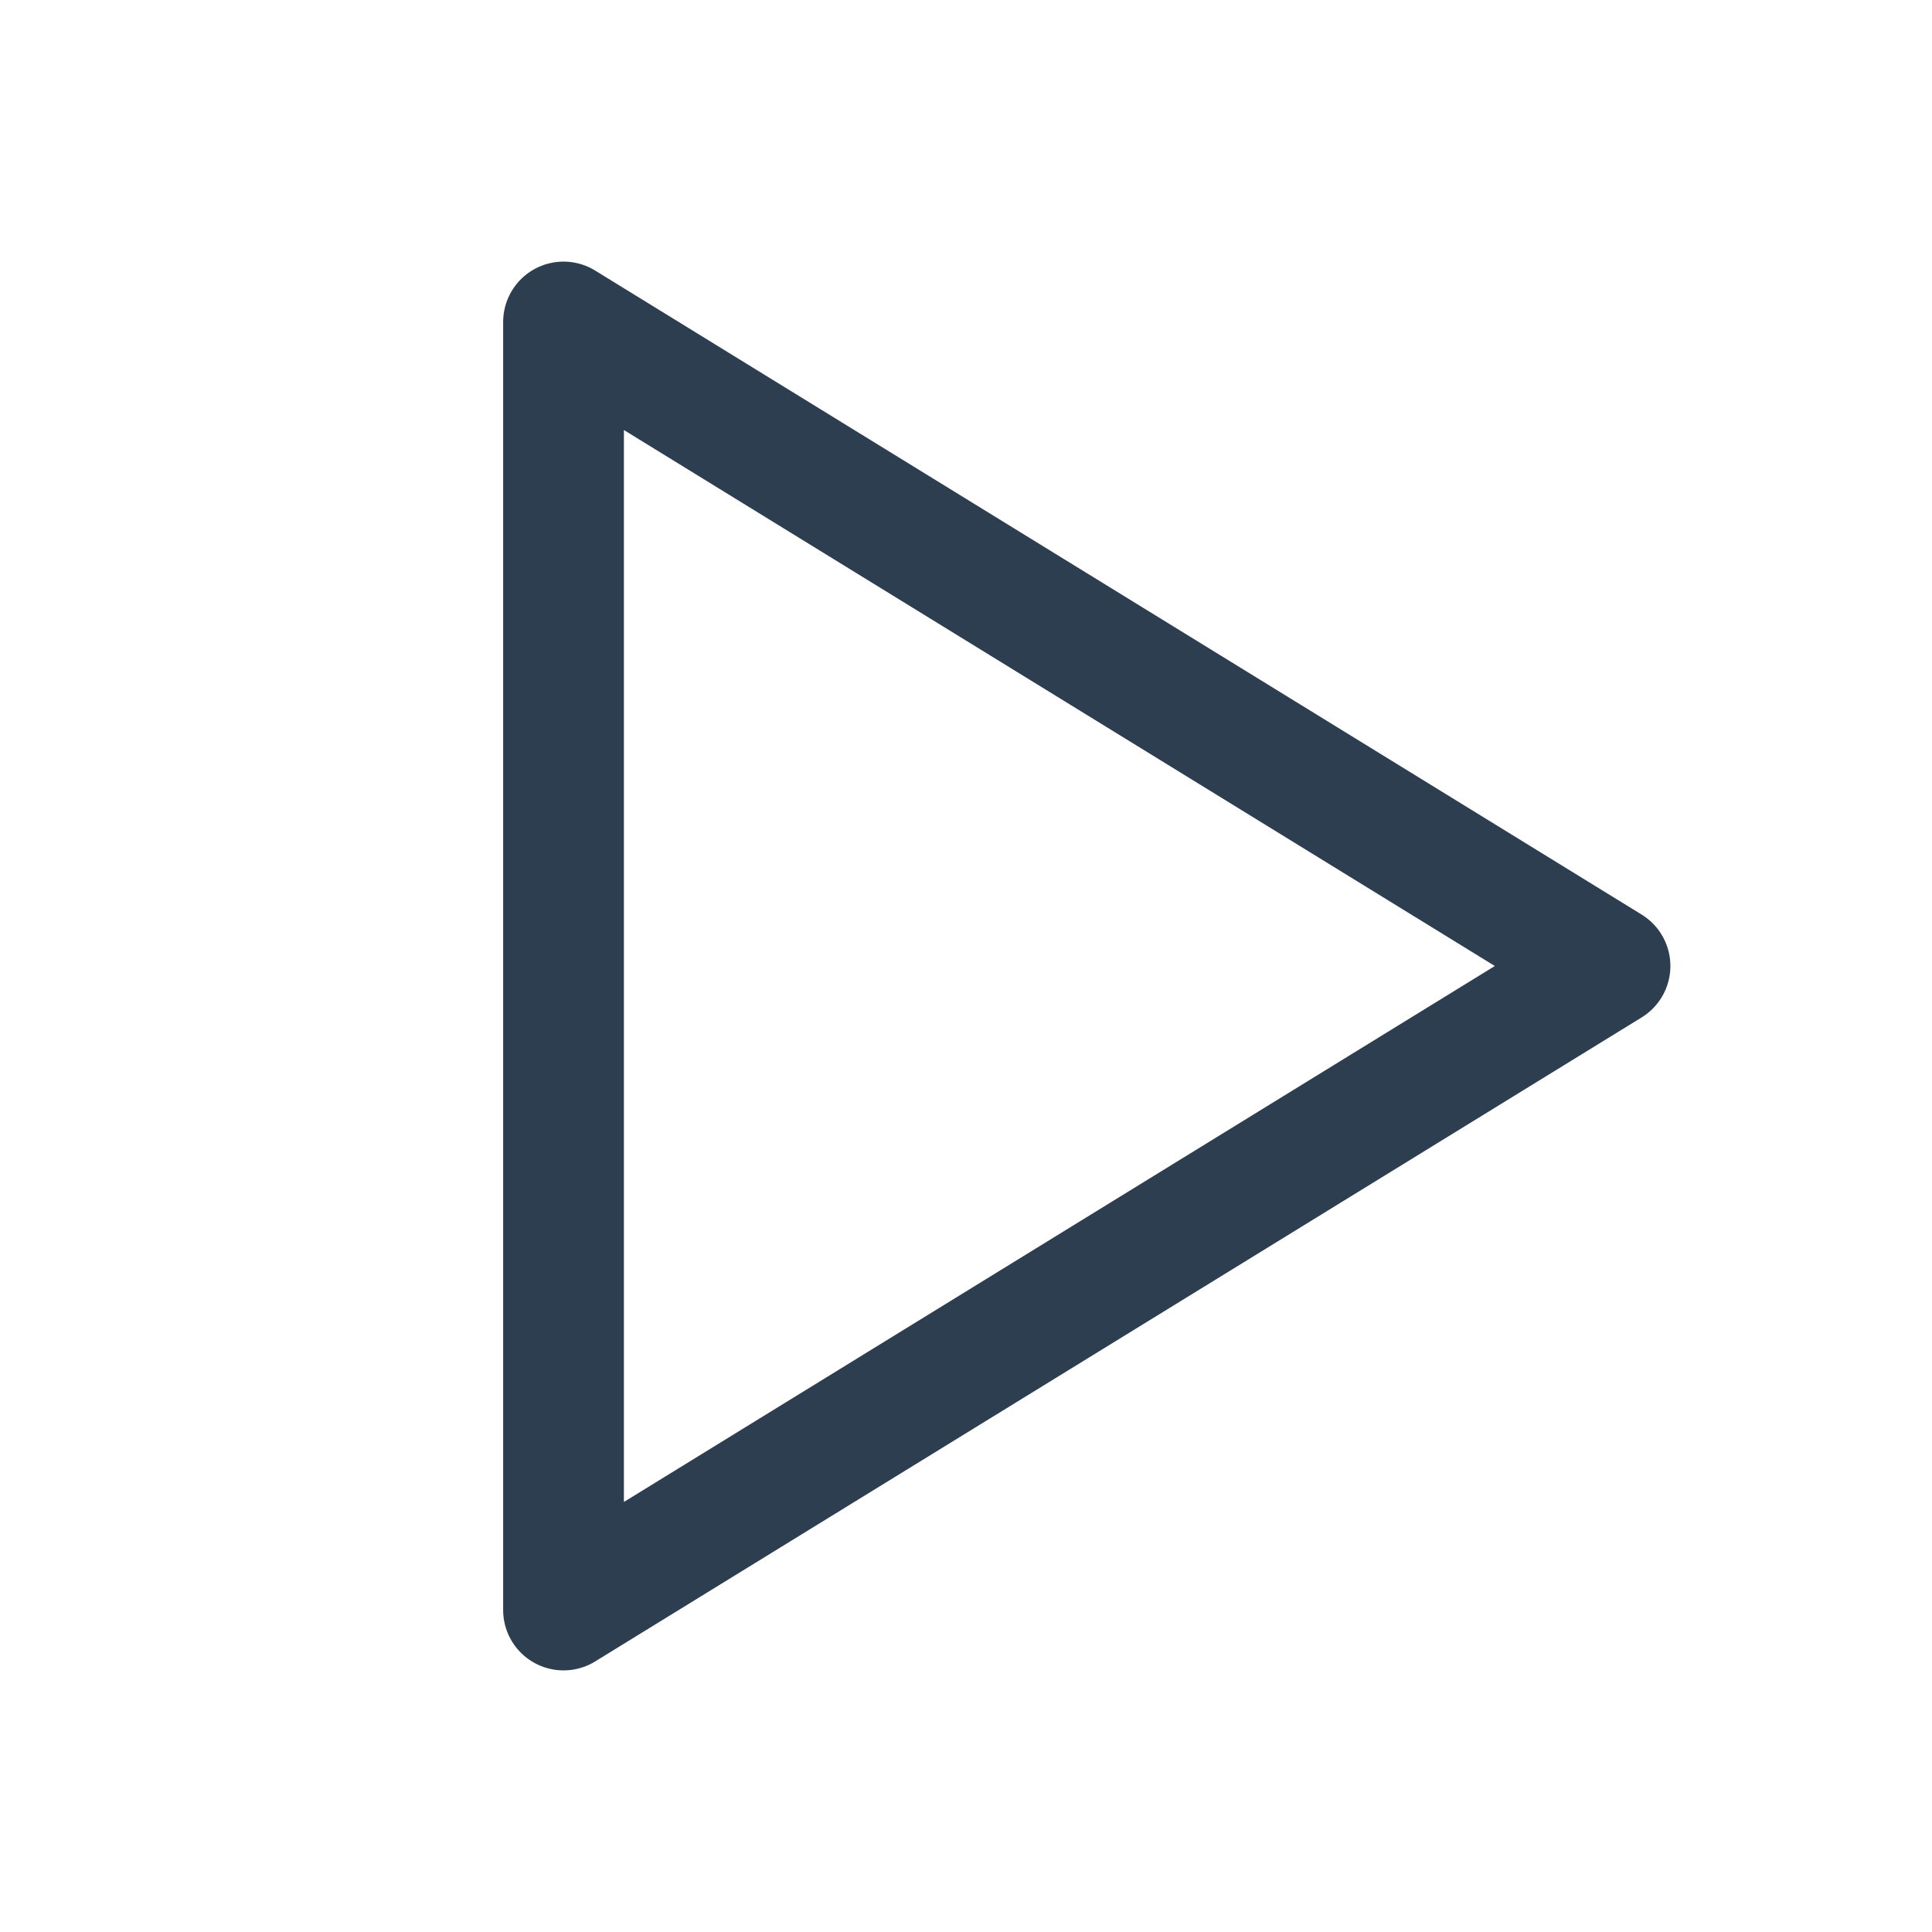
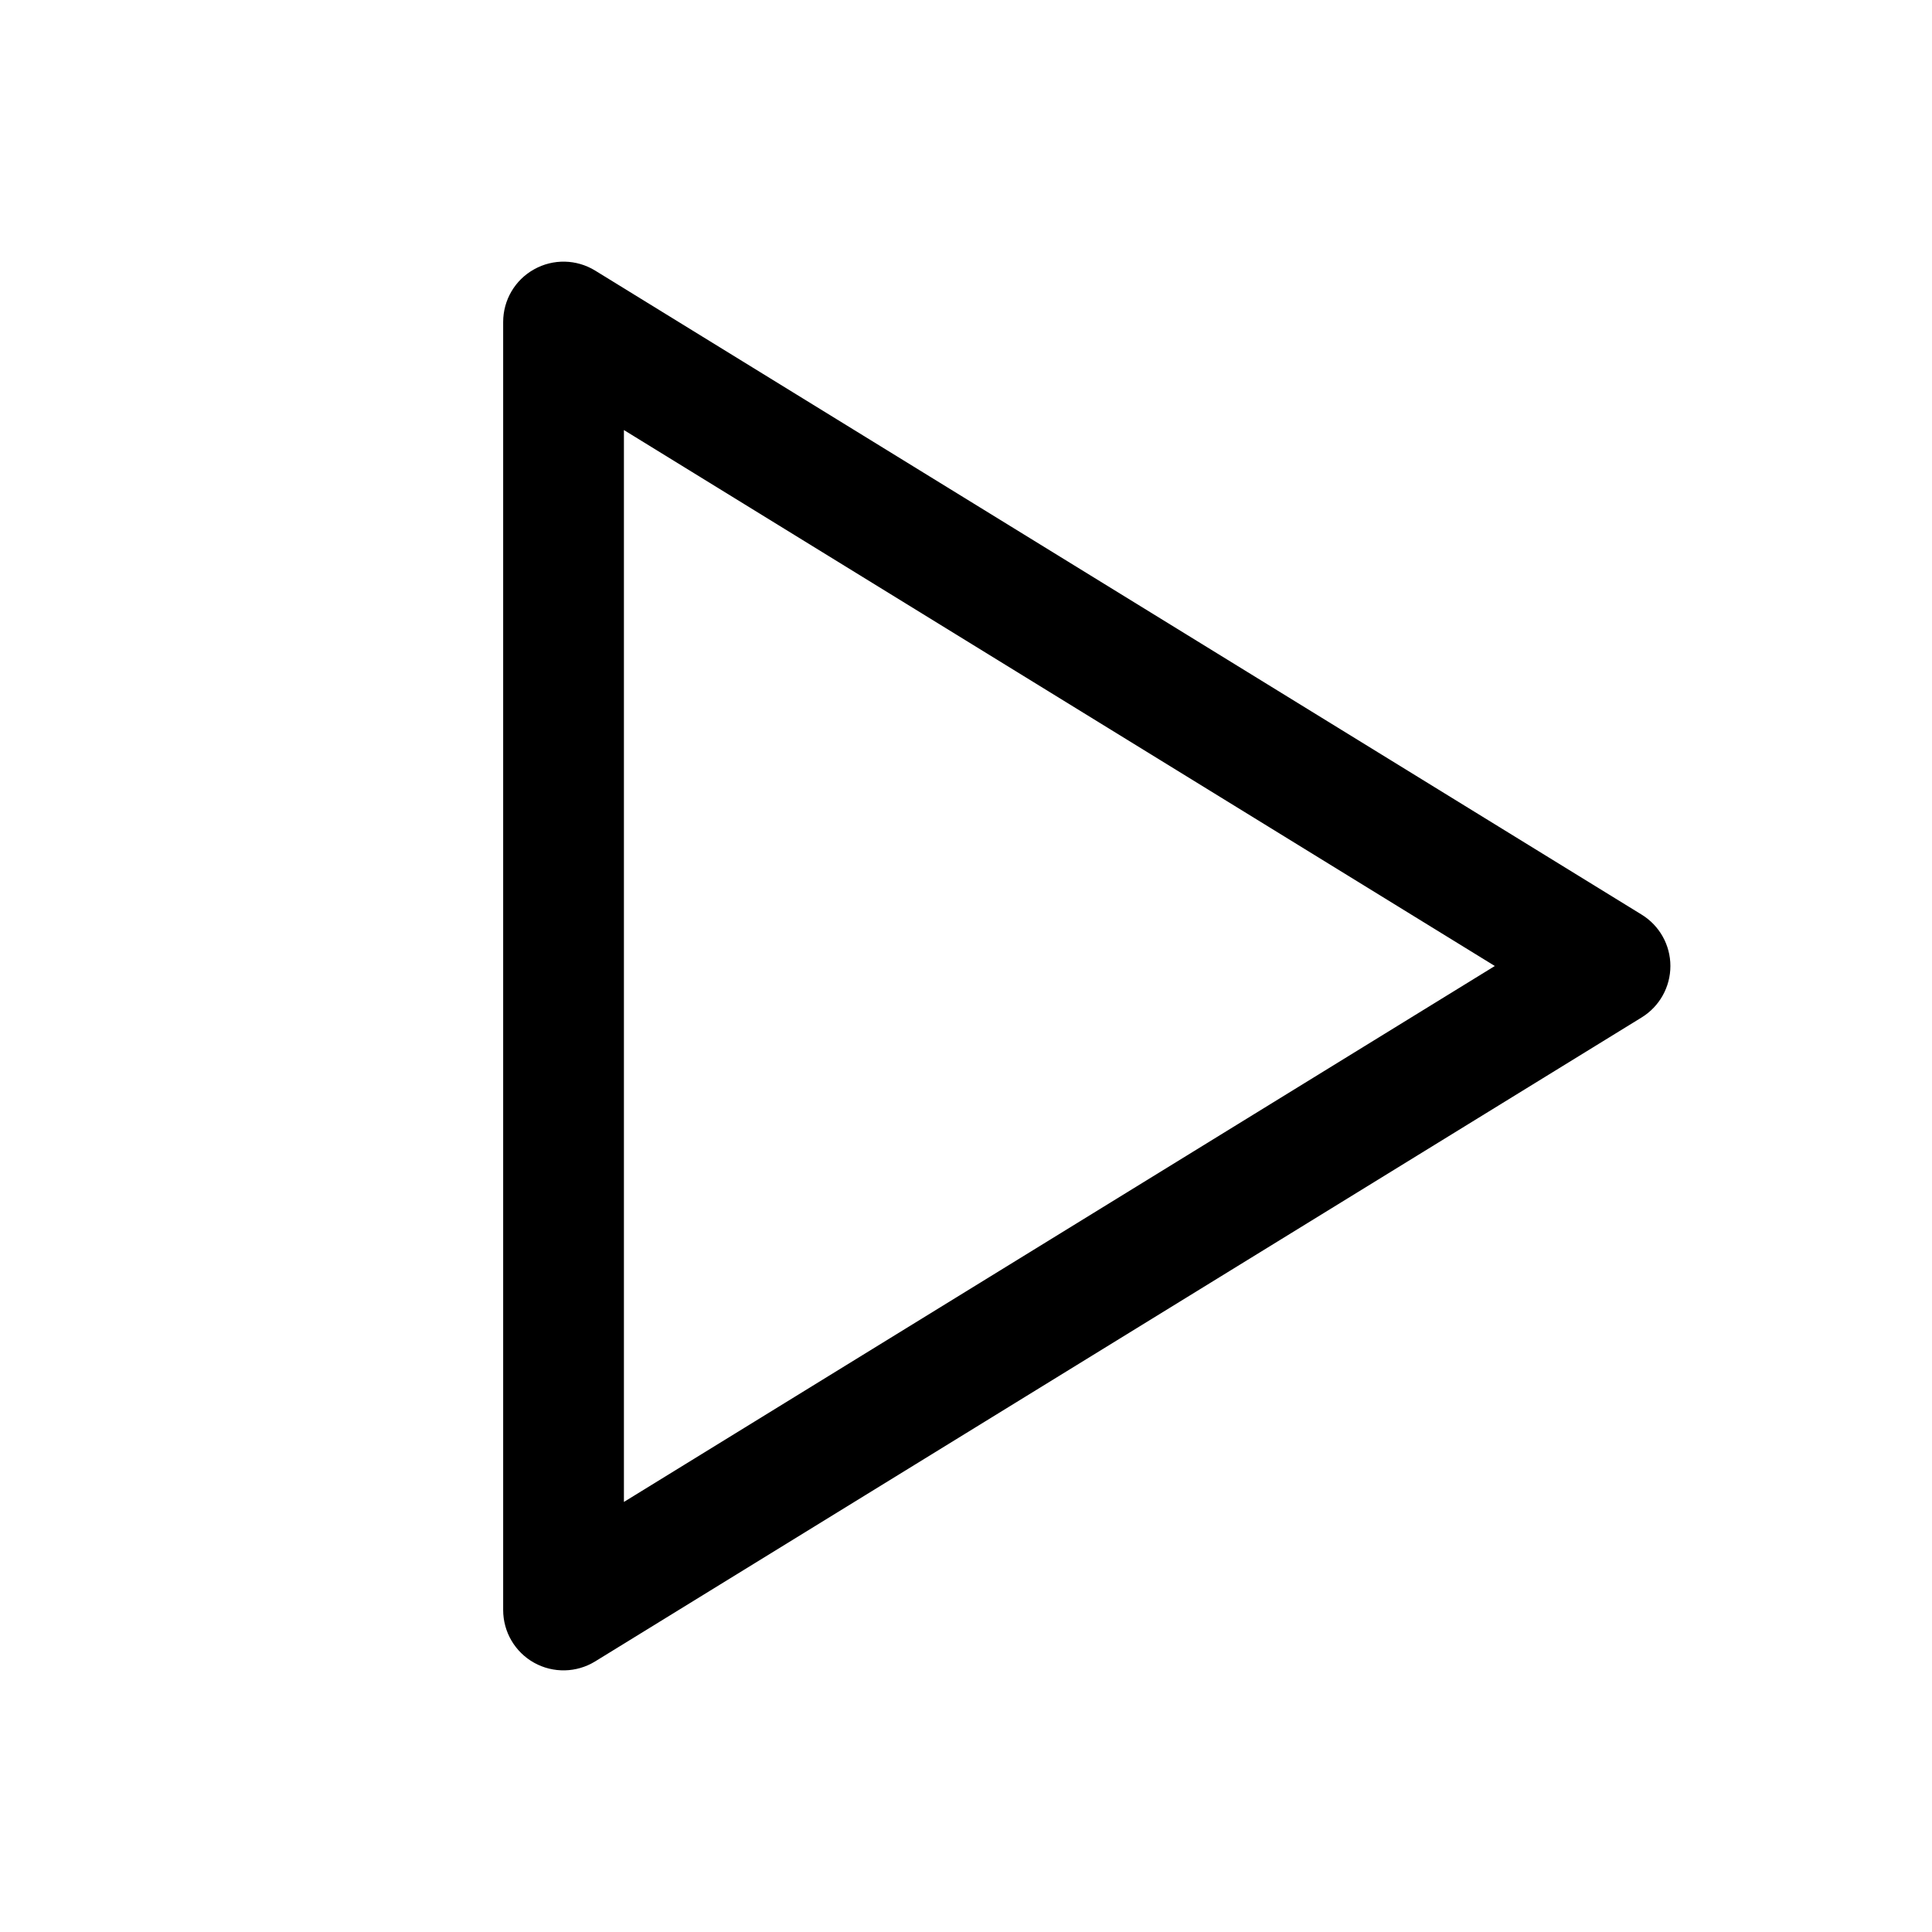
- <svg xmlns="http://www.w3.org/2000/svg" width="44" height="44" viewBox="0 0 44 44" fill="none">
-   <path d="M12.834 7.333V36.667L36.667 22L12.834 7.333Z" stroke="#2C3E50" stroke-width="2.75" stroke-linecap="round" stroke-linejoin="round" />
+ <svg xmlns="http://www.w3.org/2000/svg" width="32" height="32" viewBox="0 0 32 32" fill="none">
+   <path fill-rule="evenodd" clip-rule="evenodd" d="M8.846 4.461C9.162 4.284 9.549 4.292 9.858 4.482L27.191 15.149C27.487 15.331 27.667 15.653 27.667 16C27.667 16.347 27.487 16.67 27.191 16.852L9.858 27.518C9.549 27.708 9.162 27.716 8.846 27.54C8.529 27.363 8.334 27.029 8.334 26.667V5.333C8.334 4.971 8.529 4.637 8.846 4.461ZM10.334 7.123V24.877L24.759 16L10.334 7.123Z" fill="black" />
</svg>
